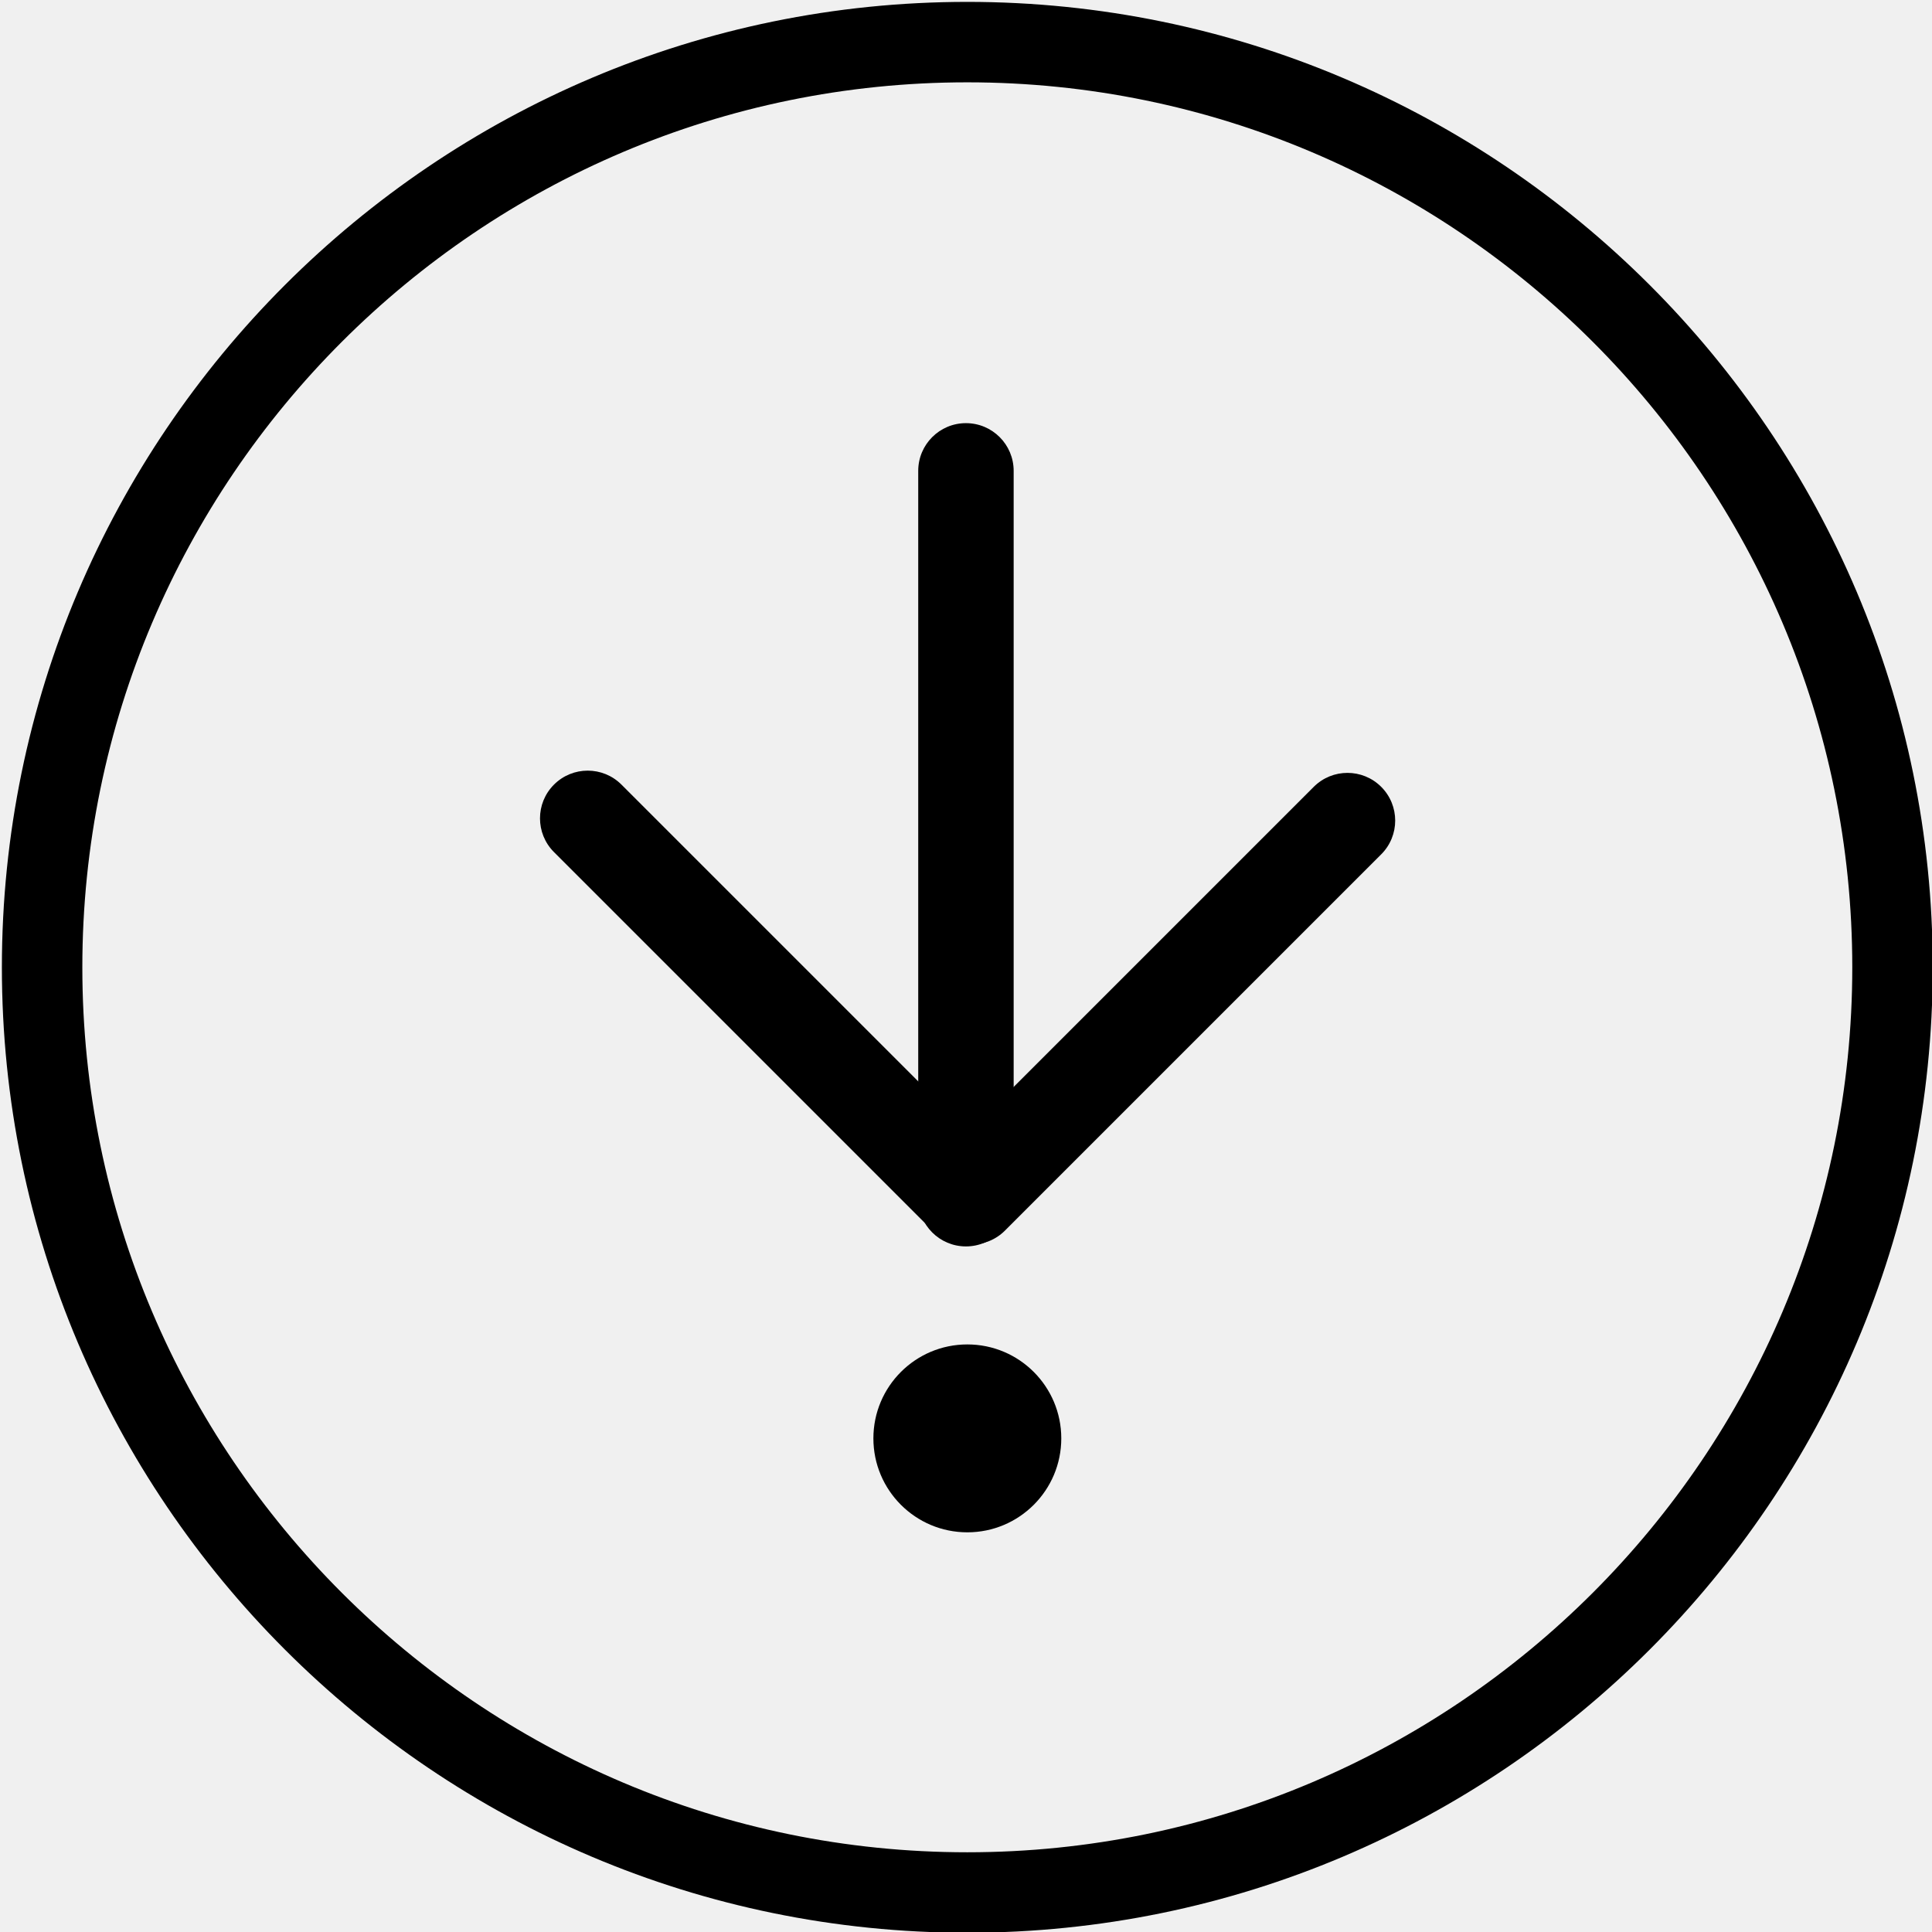
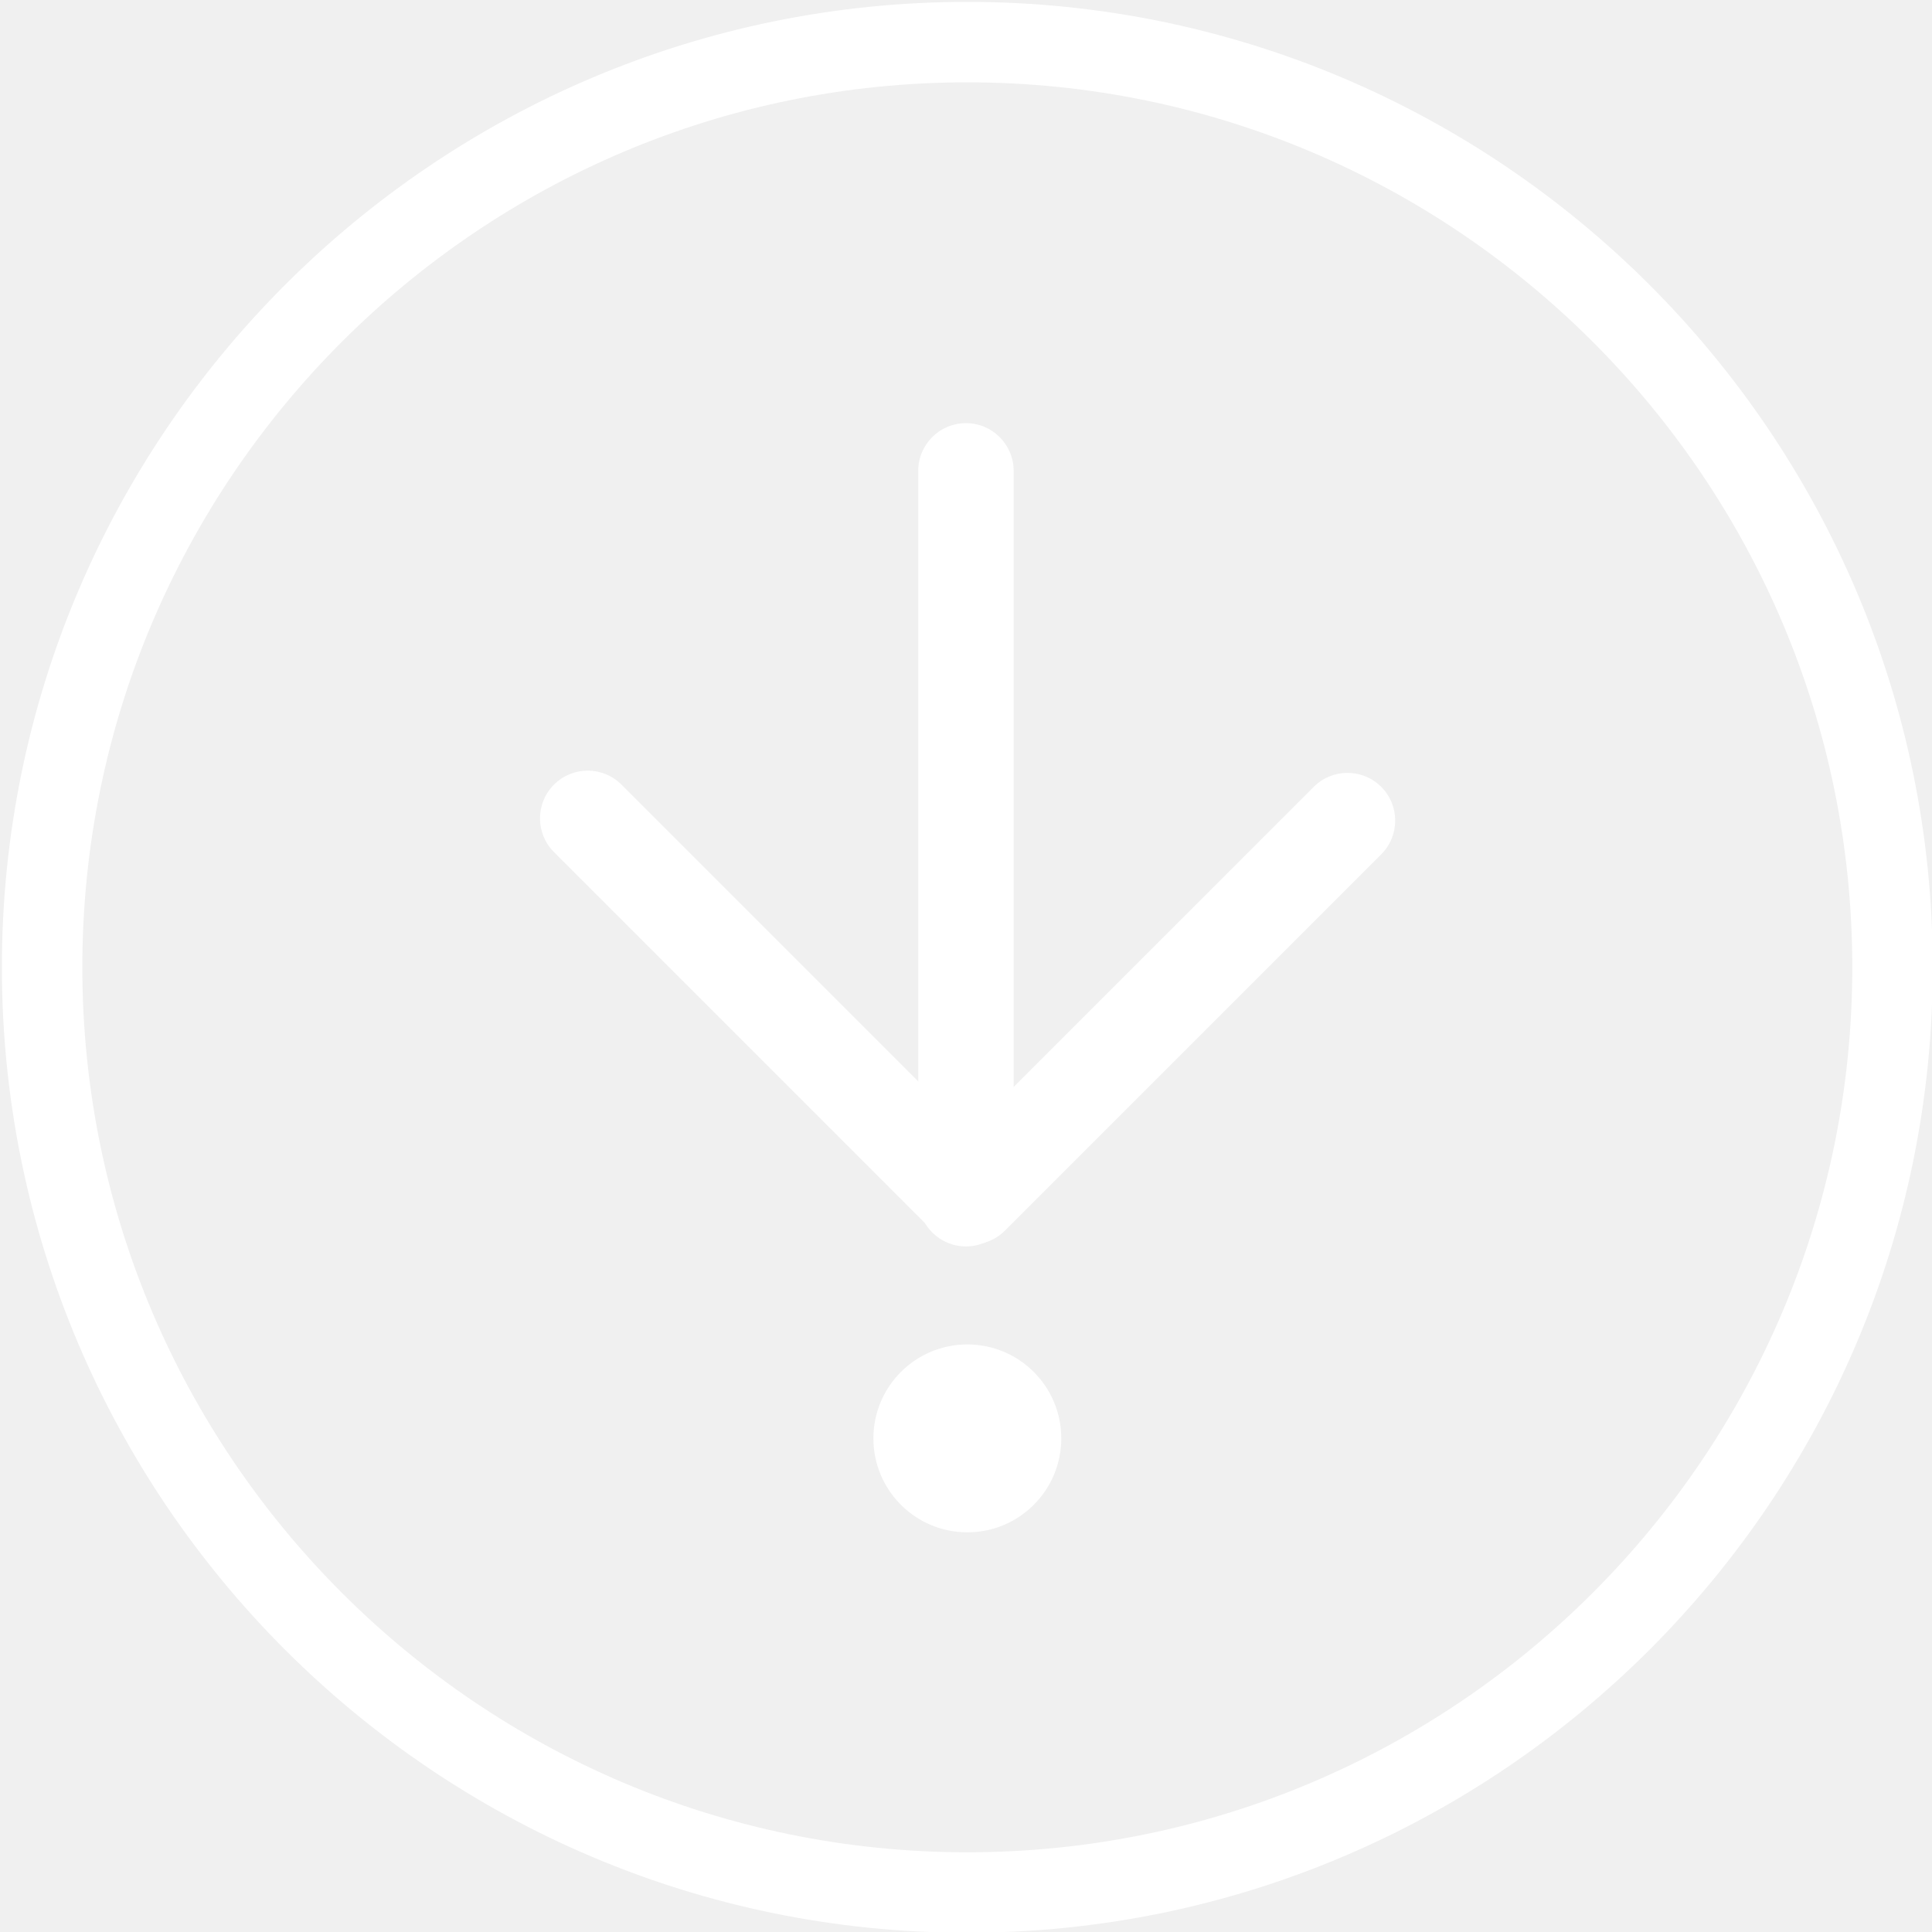
<svg xmlns="http://www.w3.org/2000/svg" width="295" height="295">
  <g class="layer">
-     <rect fill="#000000" height="14.572" id="svg_24" rx="7.286" ry="7.286" stroke-dashoffset="0" stroke-linecap="round" stroke-linejoin="round" stroke-miterlimit="4" stroke-width="2.456" transform="matrix(0.707107 0.707107 0.707107 -0.707107 2110.59 1644.46)" width="95.82" x="-2510.694" y="-361.791" />
-     <path d="m147.7,0.288c-81.288,0 -147.412,66.13 -147.412,147.412c0,81.281 66.124,147.412 147.412,147.412c81.288,0 147.412,-66.13 147.412,-147.412c0,-81.281 -66.124,-147.412 -147.412,-147.412zm0,282.539c-74.51,0 -135.128,-60.618 -135.128,-135.128c0,-74.51 60.618,-135.128 135.128,-135.128c74.51,0 135.128,60.618 135.128,135.128c0,74.51 -60.618,135.128 -135.128,135.128z" fill="black" id="svg_25" stroke-width="0.576" />
-     <rect fill="#000000" height="14.572" id="svg_23" rx="7.286" ry="7.286" stroke-dashoffset="0" stroke-linecap="round" stroke-linejoin="round" stroke-miterlimit="4" stroke-width="2.456" transform="matrix(0 1 1 0 2110.59 1644.46)" width="125.706" x="-1579.849" y="-1970.385" />
-     <circle cx="-1962.886" cy="-1424.832" fill="#000000" id="svg_22" r="14.345" stroke-dashoffset="0" stroke-linecap="round" stroke-linejoin="round" stroke-miterlimit="4" stroke-width="18.976" transform="matrix(1 0 0 1 2110.59 1644.46)" />
-     <rect fill="#000000" height="14.572" id="svg_26" rx="7.286" ry="7.286" stroke-dashoffset="0" stroke-linecap="round" stroke-linejoin="round" stroke-miterlimit="4" stroke-width="2.456" transform="rotate(-90 177.023 154.023) matrix(0.707107 0.707107 0.707107 -0.707107 2110.59 1644.46)" width="95.82" x="-2469.046" y="-320.626" />
+     <rect fill="#ffffff" height="14.572" id="svg_24" rx="7.286" ry="7.286" stroke-dashoffset="0" stroke-linecap="round" stroke-linejoin="round" stroke-miterlimit="4" stroke-width="2.456" transform="matrix(0.707107 0.707107 0.707107 -0.707107 2110.59 1644.46)" width="95.82" x="-2510.694" y="-361.791" />
+     <path d="m147.7,0.288c-81.288,0 -147.412,66.13 -147.412,147.412c0,81.281 66.124,147.412 147.412,147.412c81.288,0 147.412,-66.13 147.412,-147.412c0,-81.281 -66.124,-147.412 -147.412,-147.412zm0,282.539c-74.51,0 -135.128,-60.618 -135.128,-135.128c0,-74.51 60.618,-135.128 135.128,-135.128c74.51,0 135.128,60.618 135.128,135.128c0,74.51 -60.618,135.128 -135.128,135.128z" fill="white" id="svg_25" stroke-width="0.576" />
+     <rect fill="#ffffff" height="14.572" id="svg_23" rx="7.286" ry="7.286" stroke-dashoffset="0" stroke-linecap="round" stroke-linejoin="round" stroke-miterlimit="4" stroke-width="2.456" transform="matrix(0 1 1 0 2110.59 1644.46)" width="125.706" x="-1579.849" y="-1970.385" />
+     <circle cx="-1962.886" cy="-1424.832" fill="#ffffff" id="svg_22" r="14.345" stroke-dashoffset="0" stroke-linecap="round" stroke-linejoin="round" stroke-miterlimit="4" stroke-width="18.976" transform="matrix(1 0 0 1 2110.59 1644.46)" />
+     <rect fill="#ffffff" height="14.572" id="svg_26" rx="7.286" ry="7.286" stroke-dashoffset="0" stroke-linecap="round" stroke-linejoin="round" stroke-miterlimit="4" stroke-width="2.456" transform="rotate(-90 177.023 154.023) matrix(0.707107 0.707107 0.707107 -0.707107 2110.59 1644.46)" width="95.82" x="-2469.046" y="-320.626" />
  </g>
</svg>
